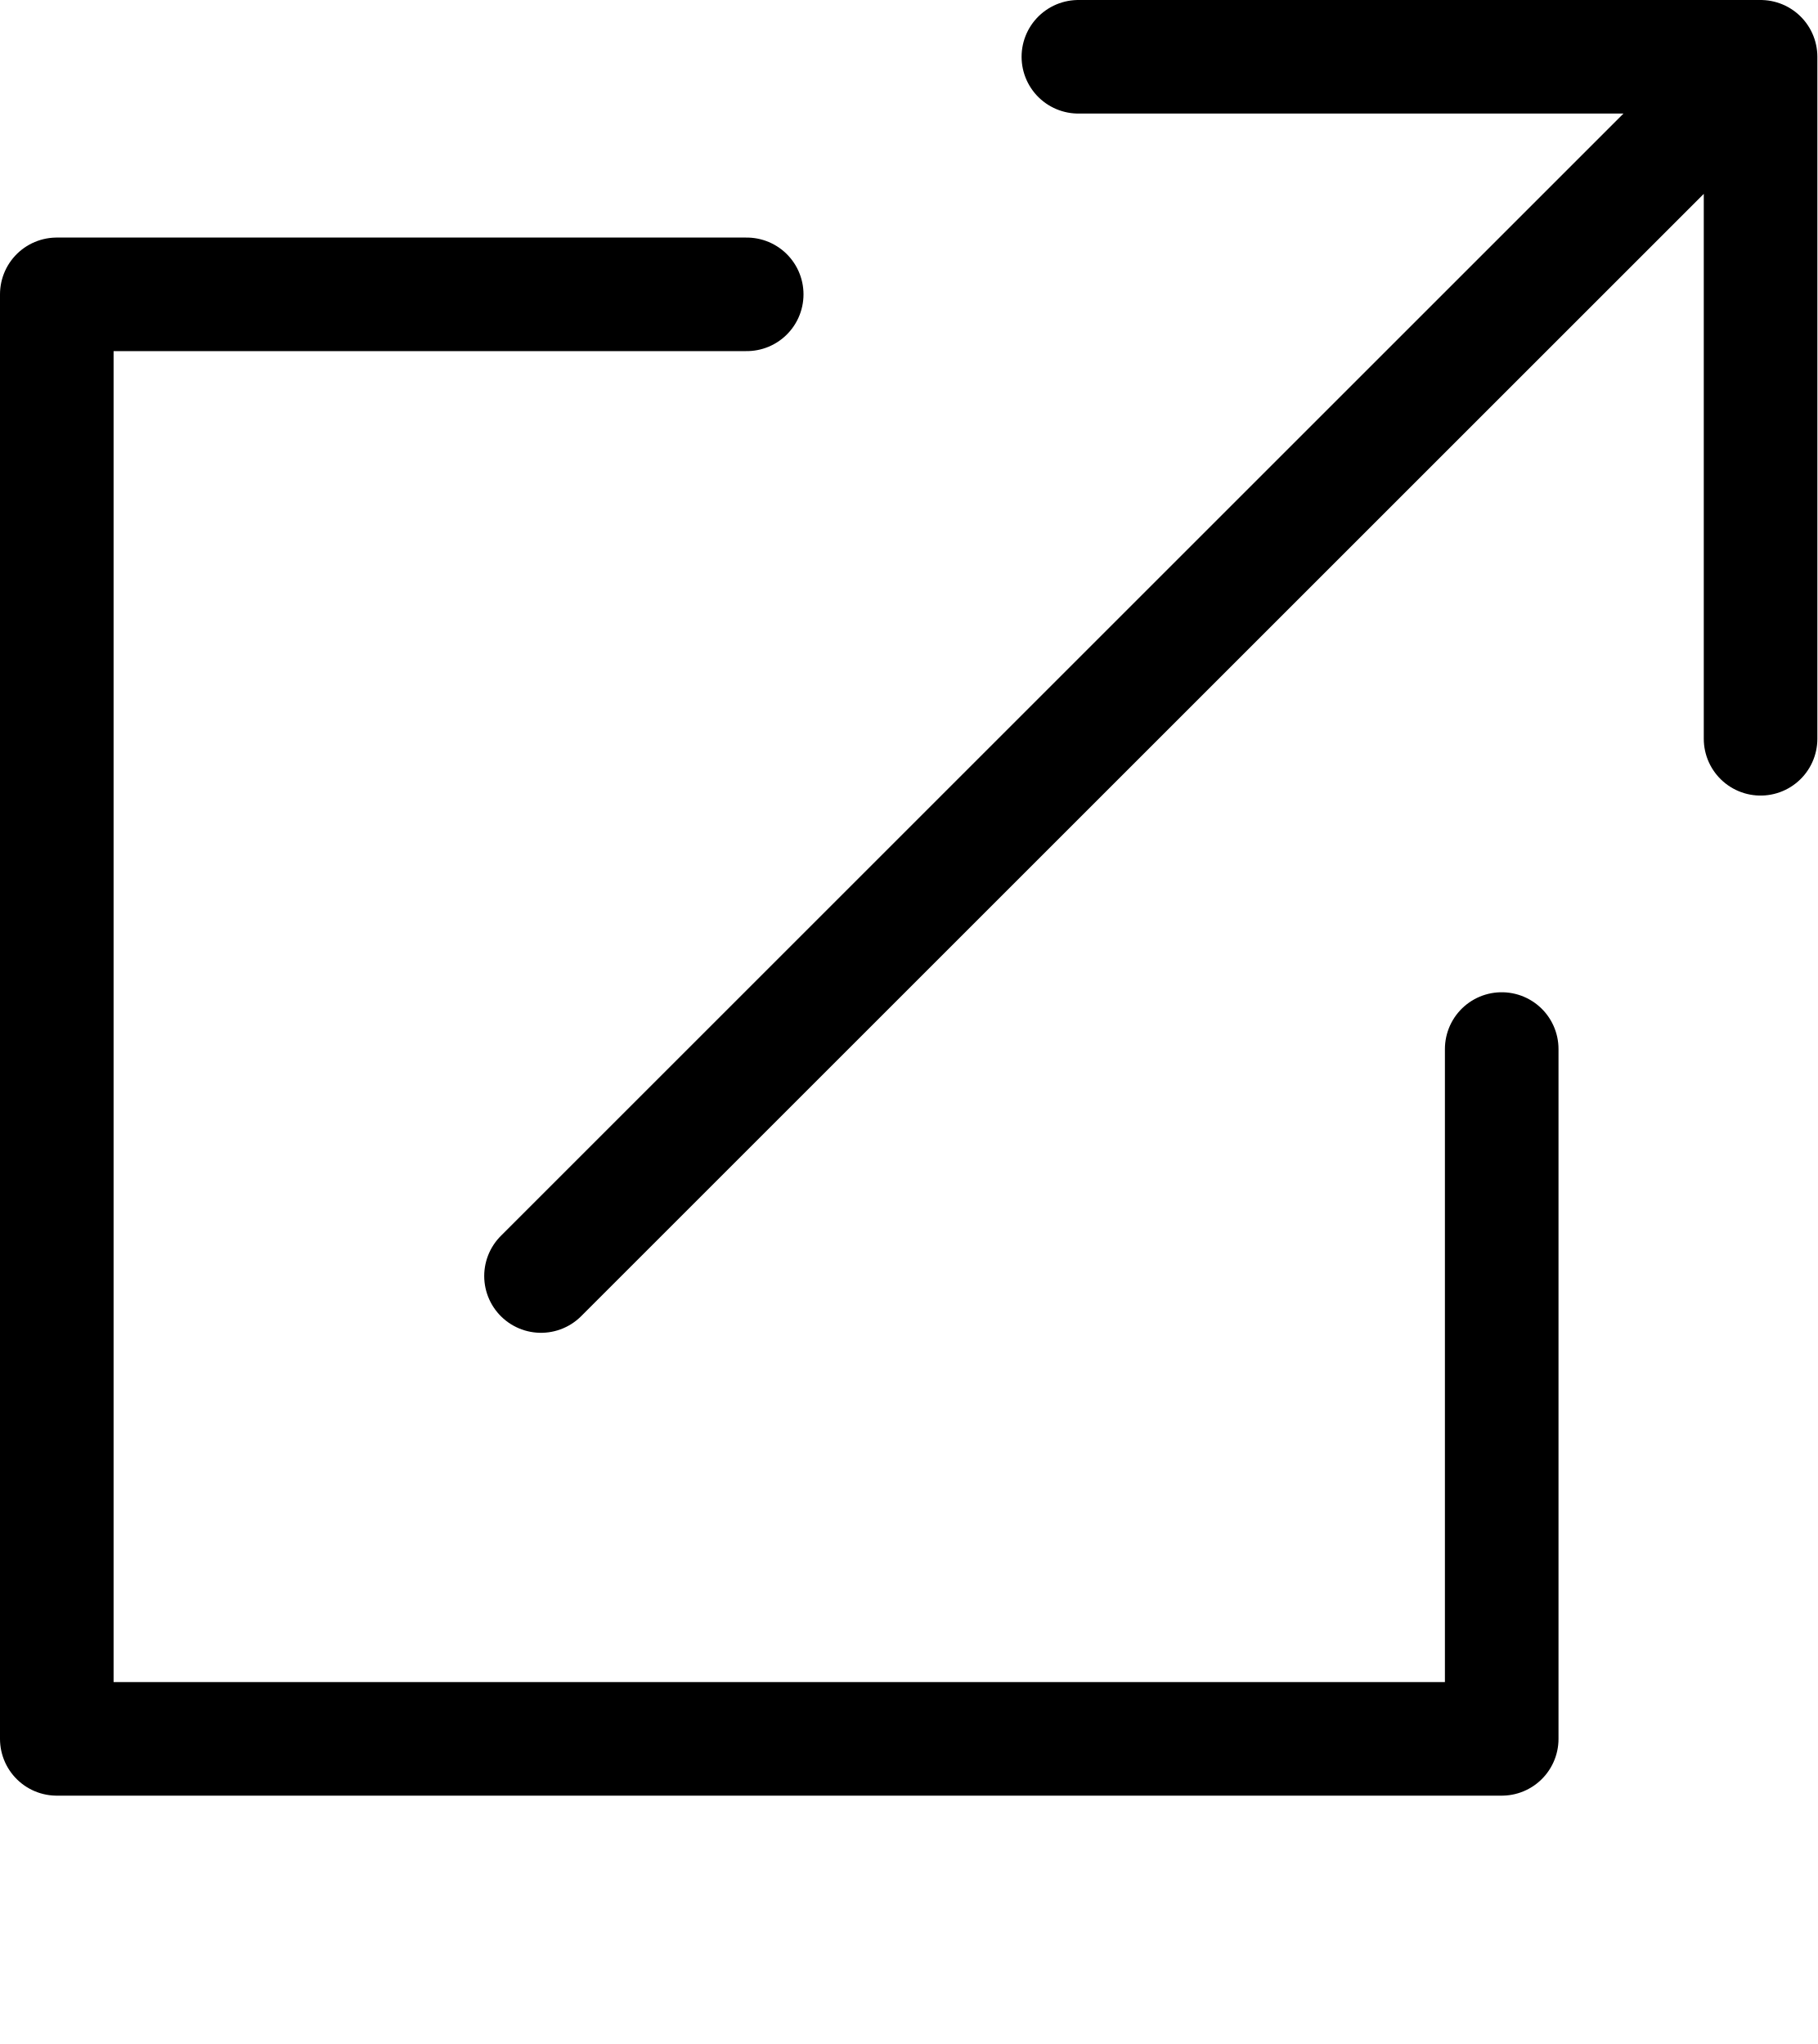
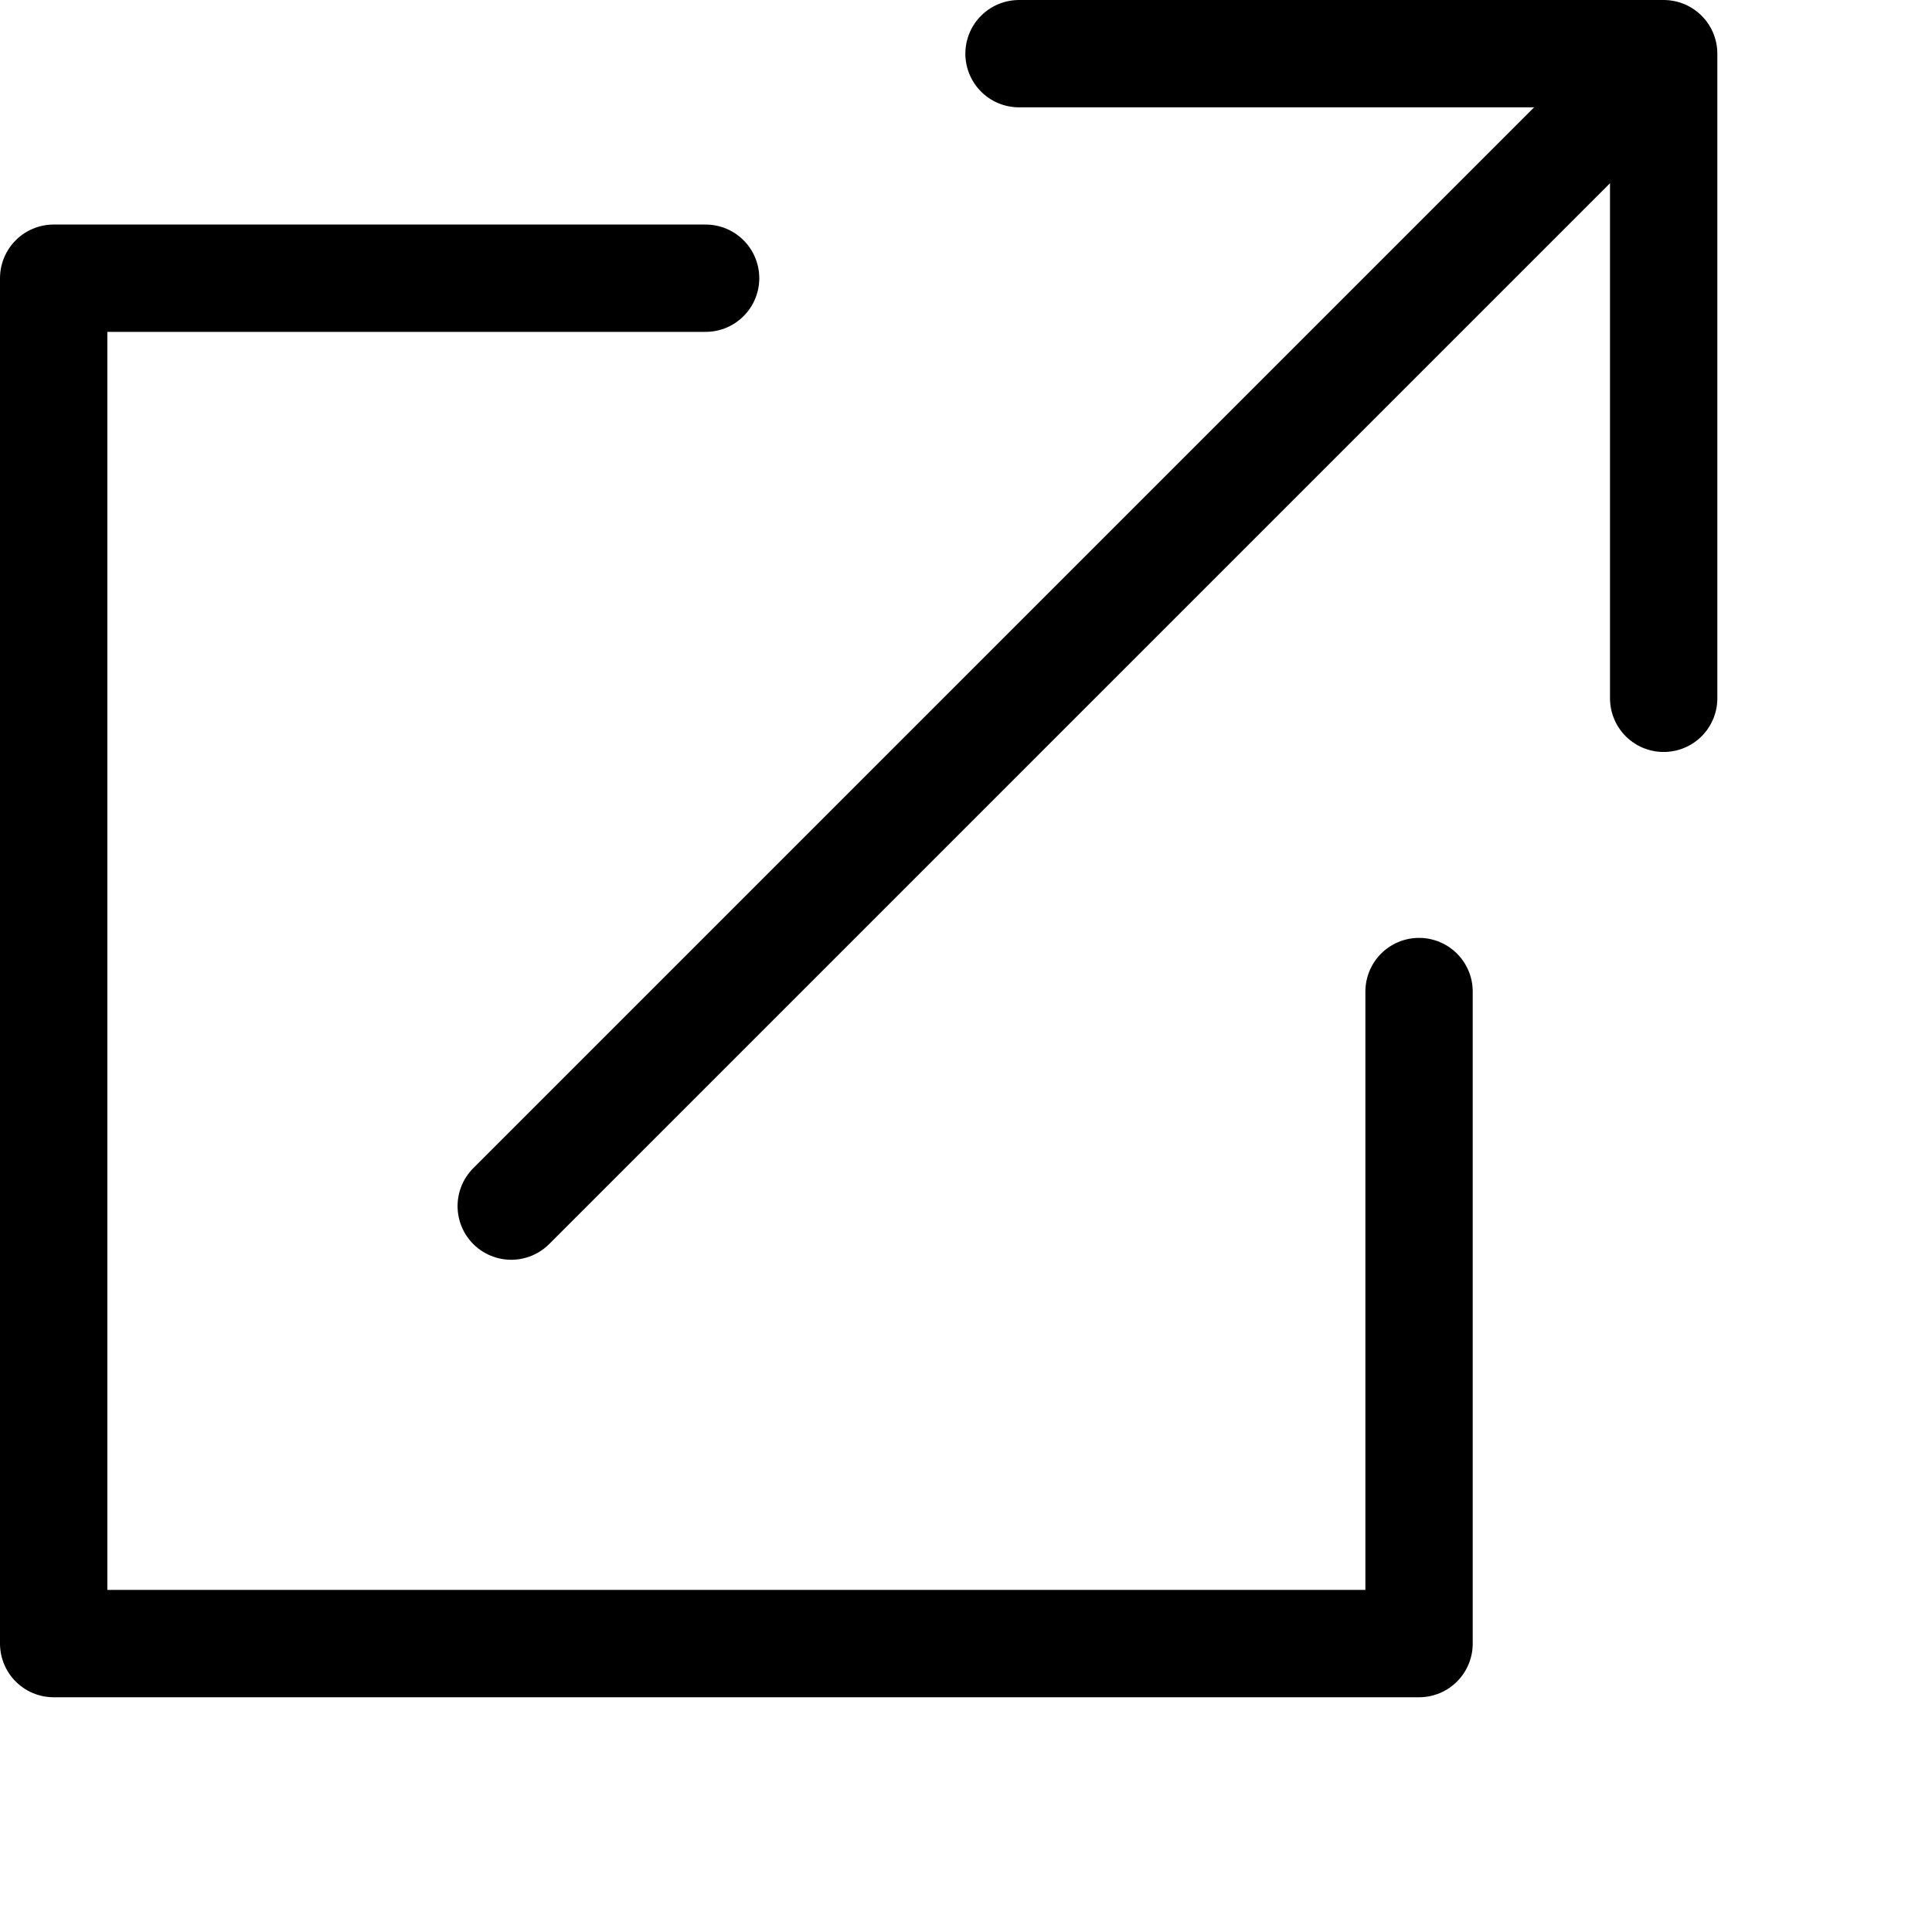
- <svg xmlns="http://www.w3.org/2000/svg" version="1.1" id="Layer_1" x="0px" y="0px" viewBox="0 0 16 18" xml:space="preserve" width="16" height="18">
+ <svg xmlns="http://www.w3.org/2000/svg" version="1.1" id="Layer_1" x="0px" y="0px" viewBox="0 0 18 18" xml:space="preserve" width="18" height="18">
  <path id="path11" style="fill:none;stroke:#000000;stroke-width:1;stroke-linecap:round;stroke-linejoin:round;stroke-dasharray:none;stroke-opacity:1;paint-order:fill markers stroke" d="M 13.221,9.238 V 15.313 H 0.5 l 2e-7,-12.721 6.074,4e-7" />
  <defs id="defs1">
	
</defs>
  <path id="path16" style="fill:none;stroke:#000000;stroke-width:1;stroke-linecap:round;stroke-linejoin:round;stroke-dasharray:none;stroke-opacity:1;paint-order:fill markers stroke" d="M 9.494,0.5 H 15.5 V 6.506 M 4.763,11.237 15.5,0.5 4.763,11.237" />
</svg>
